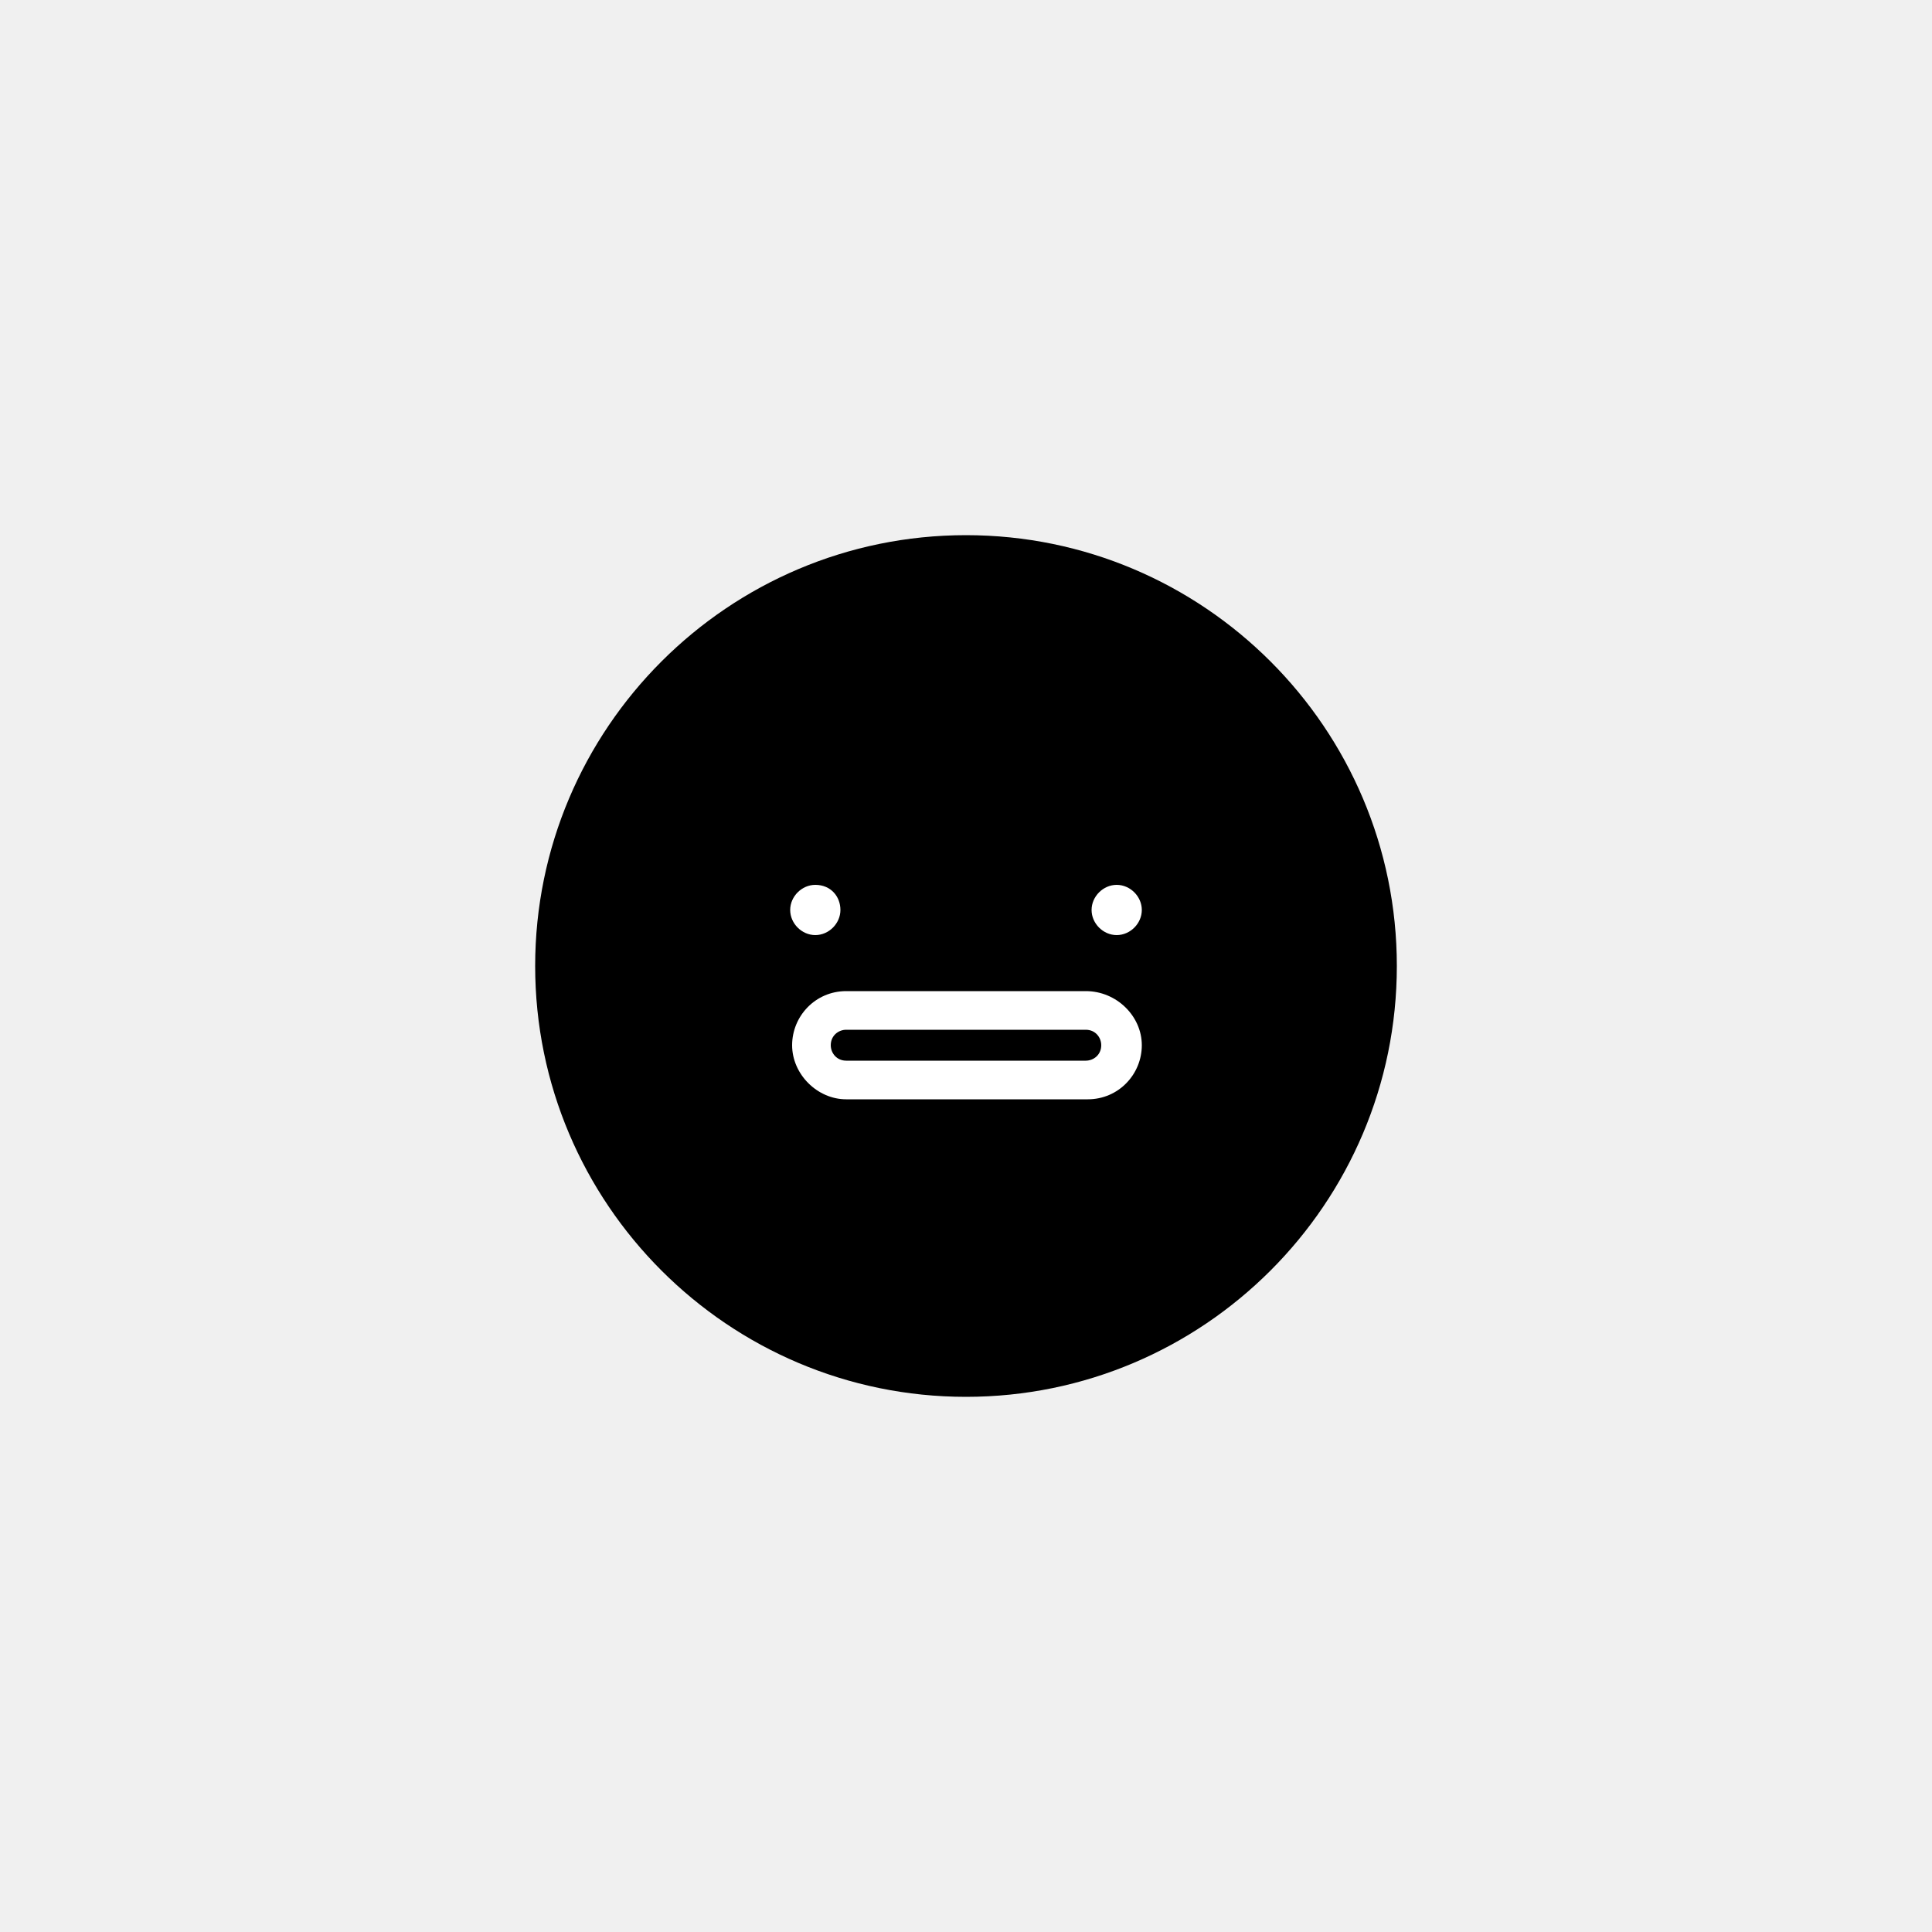
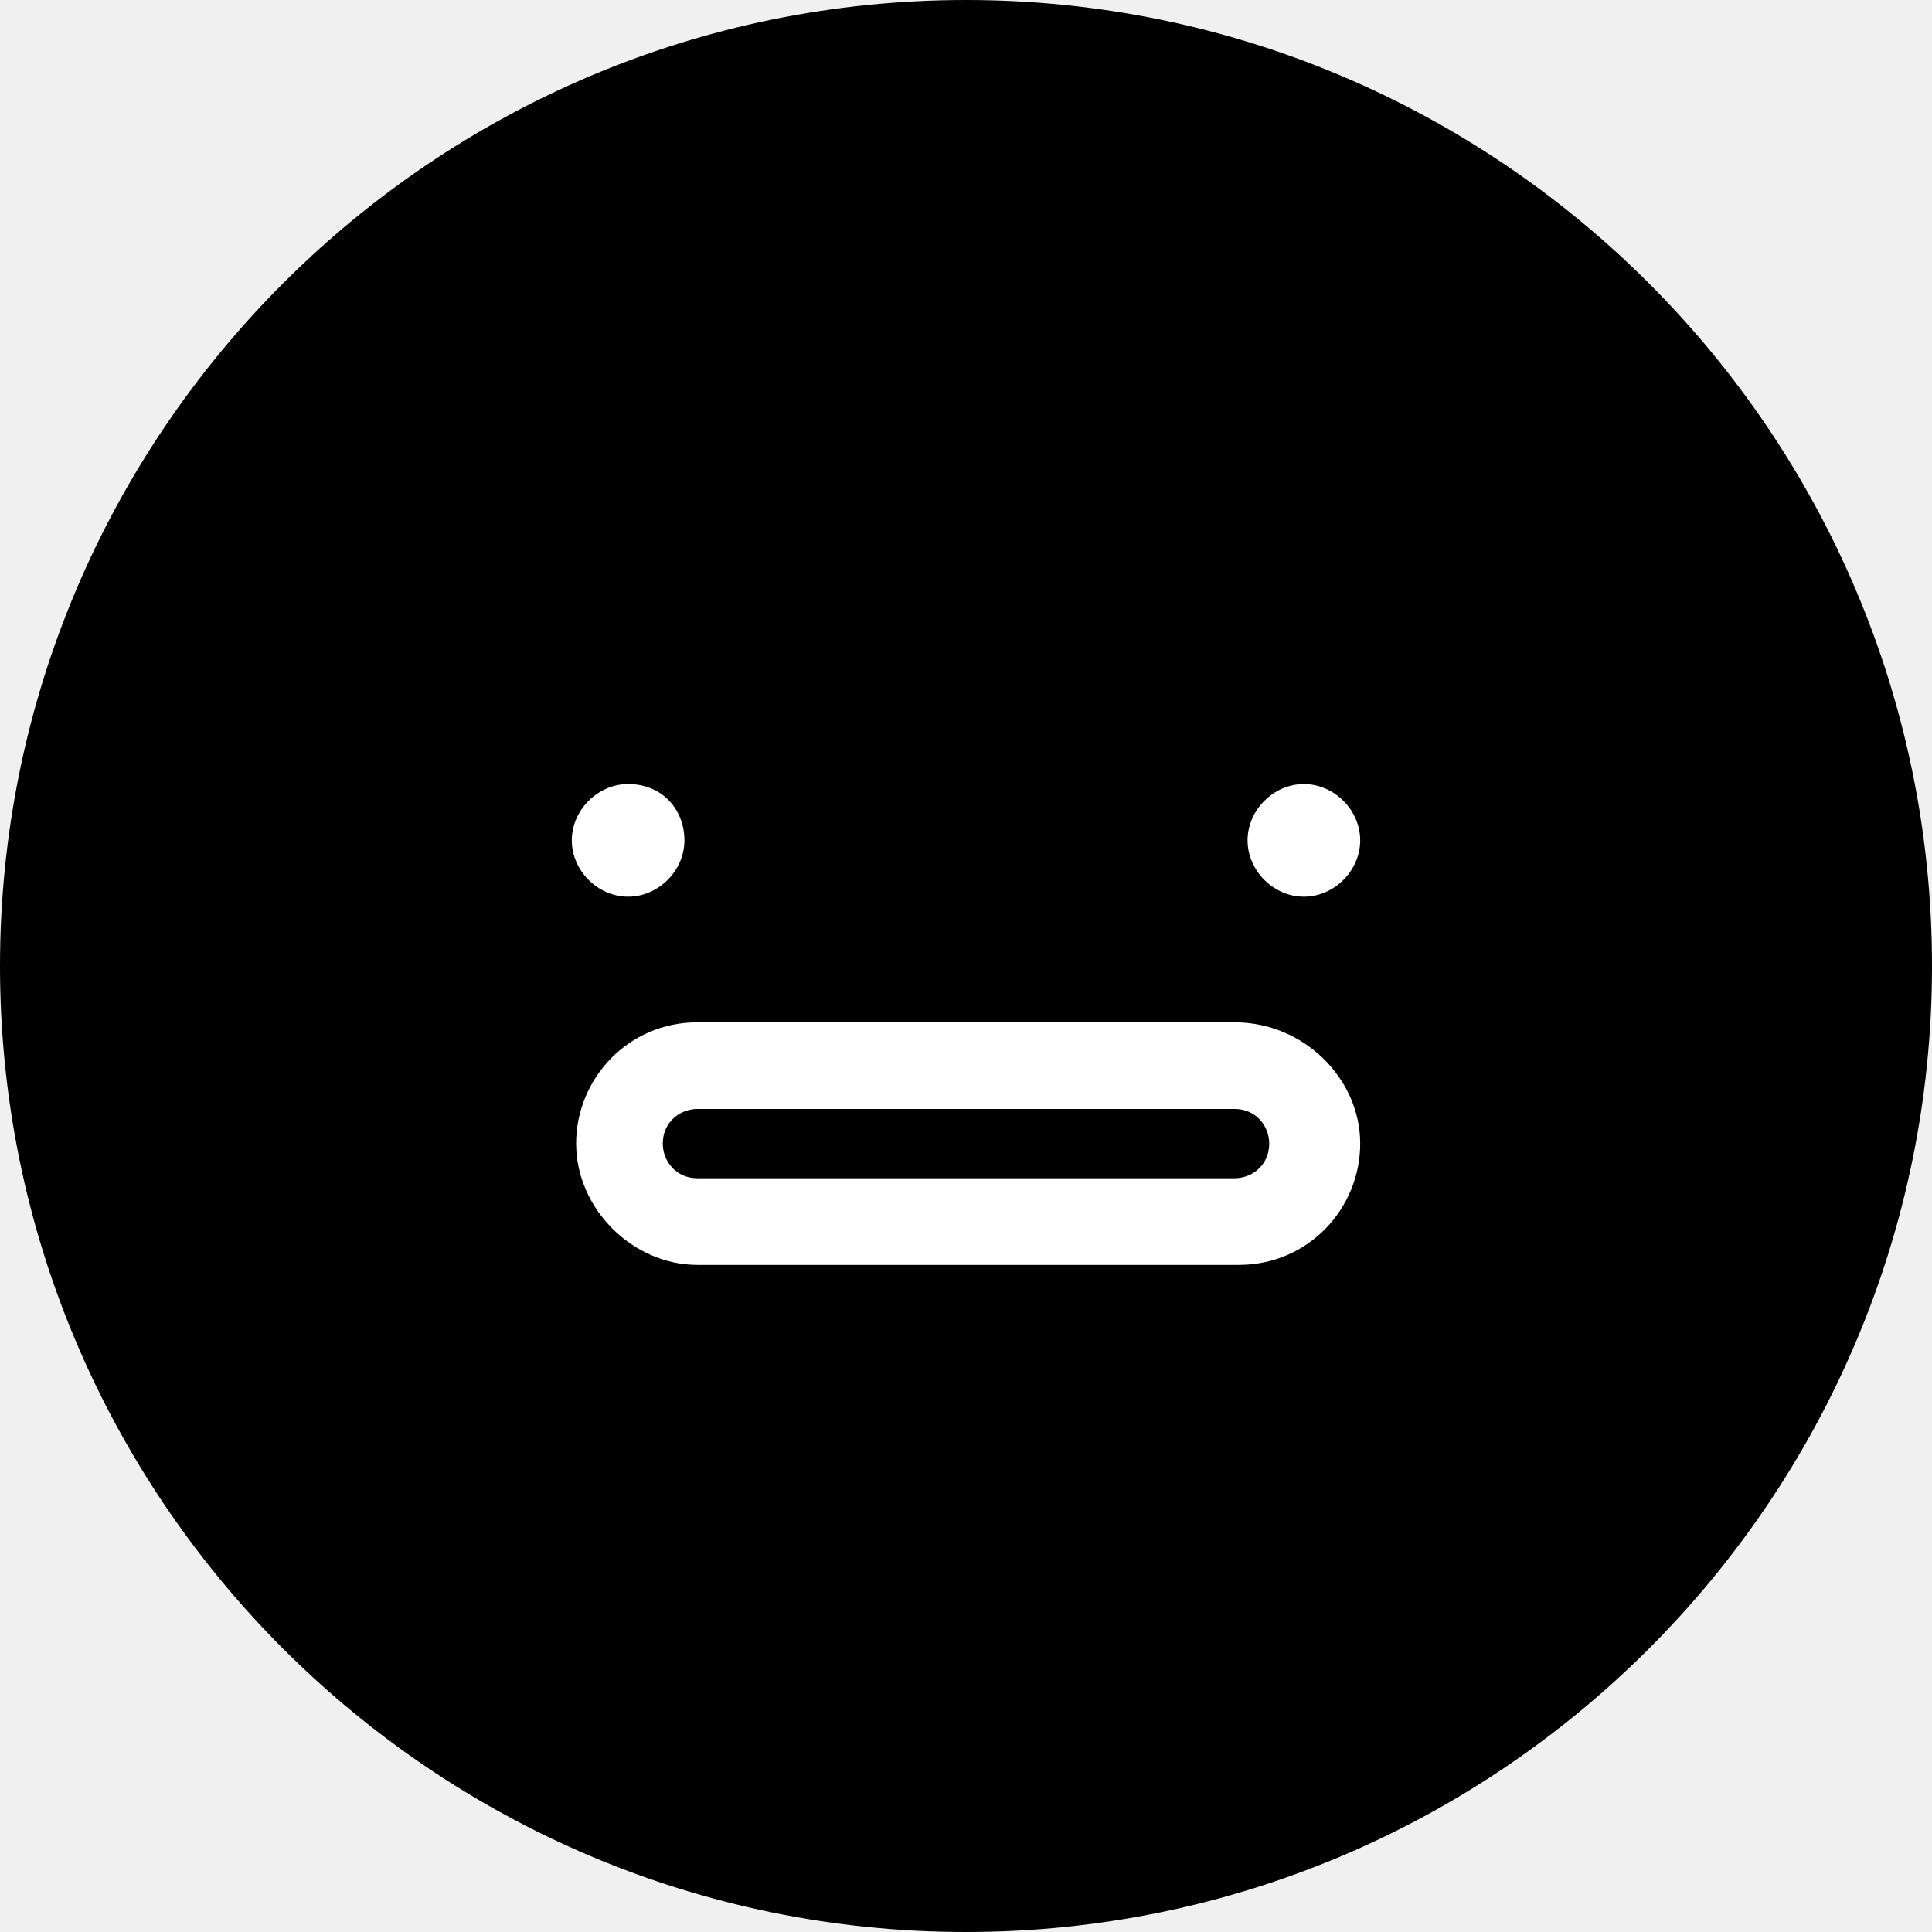
- <svg xmlns="http://www.w3.org/2000/svg" version="1.1" class="boydwork" x="0px" y="0px" viewBox="0 0 100 100" enable-background="new 0 0 100 100" xml:space="preserve">
-   <style>
- 	.svg_wrap {width: 100%; height: 100vh; }
-   .boydwork .eyes {
+ <svg xmlns="http://www.w3.org/2000/svg" version="1.1" class="boydwork" x="0px" y="0px" viewBox="0 0 44.6 44.6" style="enable-background:new 0 0 44.6 44.6;" xml:space="preserve">
+   <style type="text/css">
+ 	.lips {fill: #FFF;}
+ 	.boydwork .eyes {
  fill: #FFF;
  -webkit-animation-name: blink;
  -webkit-animation-duration: 5s;
  -webkit-animation-iteration-count: infinite; 
  -webkit-transform-origin:50% 50%;

  animation-name: blink;
  animation-duration: 5s;
  animation-iteration-count: infinite;
}

@-webkit-keyframes blink { 
  0% { -webkit-transform: scaleX(1) scaleY(1); } 
  1% { -webkit-transform: scaleX(1.1) scaleY(0.1); } 
  2% { -webkit-transform: scaleX(1) scaleY(1); }
  24% { -webkit-transform: scaleX(1) scaleY(1); }
  25% { -webkit-transform: scaleX(1.1) scaleY(0.1); } 
  26% { -webkit-transform: scaleX(1) scaleY(1); }
  50% { -webkit-transform: scaleX(1) scaleY(1); }
  74% { -webkit-transform: scaleX(1) scaleY(1); }
  75% { -webkit-transform: scaleX(1.1) scaleY(0.1); } 
  76% { -webkit-transform: scaleX(1) scaleY(1); }
  100% { -webkit-transform: scaleX(1) scaleY(1);} 
}
</style>
-   <g clsss="face">
-     <path d="M50,27.7c-12.3,0-22.3,10-22.3,22.3s10,22.3,22.3,22.3s22.3-10,22.3-22.3S62.3,27.7,50,27.7L50,27.7z" />
+   <g class="face">
+     <path d="M22.3,0C10,0,0,10,0,22.3s10,22.3,22.3,22.3s22.3-10,22.3-22.3S34.6,0,22.3,0L22.3,0z" />
  </g>
  <g class="eyes">
    <g>
-       <path fill="#FFFFFF" d="M42.2,45.8c-0.7,0-1.3,0.6-1.3,1.3s0.6,1.3,1.3,1.3s1.3-0.6,1.3-1.3S43,45.8,42.2,45.8L42.2,45.8z" />
+       <path d="M14.5,18.1c-0.7,0-1.3,0.6-1.3,1.3s0.6,1.3,1.3,1.3s1.3-0.6,1.3-1.3S15.3,18.1,14.5,18.1L14.5,18.1z" />
    </g>
    <g>
-       <path fill="#FFFFFF" d="M57.8,45.8c-0.7,0-1.3,0.6-1.3,1.3s0.6,1.3,1.3,1.3s1.3-0.6,1.3-1.3S58.5,45.8,57.8,45.8L57.8,45.8z" />
+       <path d="M30.1,18.1c-0.7,0-1.3,0.6-1.3,1.3s0.6,1.3,1.3,1.3s1.3-0.6,1.3-1.3S30.8,18.1,30.1,18.1L30.1,18.1z" />
    </g>
  </g>
  <g class="lips">
-     <path fill="#FFFFFF" d="M56.2,53.3c0.5,0,0.8,0.4,0.8,0.8c0,0.5-0.4,0.8-0.8,0.8H43.8c-0.5,0-0.8-0.4-0.8-0.8   c0-0.5,0.4-0.8,0.8-0.8H56.2 M56.2,51.3H43.8c-1.6,0-2.8,1.3-2.8,2.8s1.3,2.8,2.8,2.8h12.5c1.6,0,2.8-1.3,2.8-2.8   S57.8,51.3,56.2,51.3L56.2,51.3z" />
+     <path d="M28.5,25.6c0.5,0,0.8,0.4,0.8,0.8c0,0.5-0.4,0.8-0.8,0.8H16.1c-0.5,0-0.8-0.4-0.8-0.8c0-0.5,0.4-0.8,0.8-0.8   H28.5 M28.5,23.6H16.1c-1.6,0-2.8,1.3-2.8,2.8s1.3,2.8,2.8,2.8h12.5c1.6,0,2.8-1.3,2.8-2.8S30.1,23.6,28.5,23.6L28.5,23.6z" />
  </g>
</svg>
